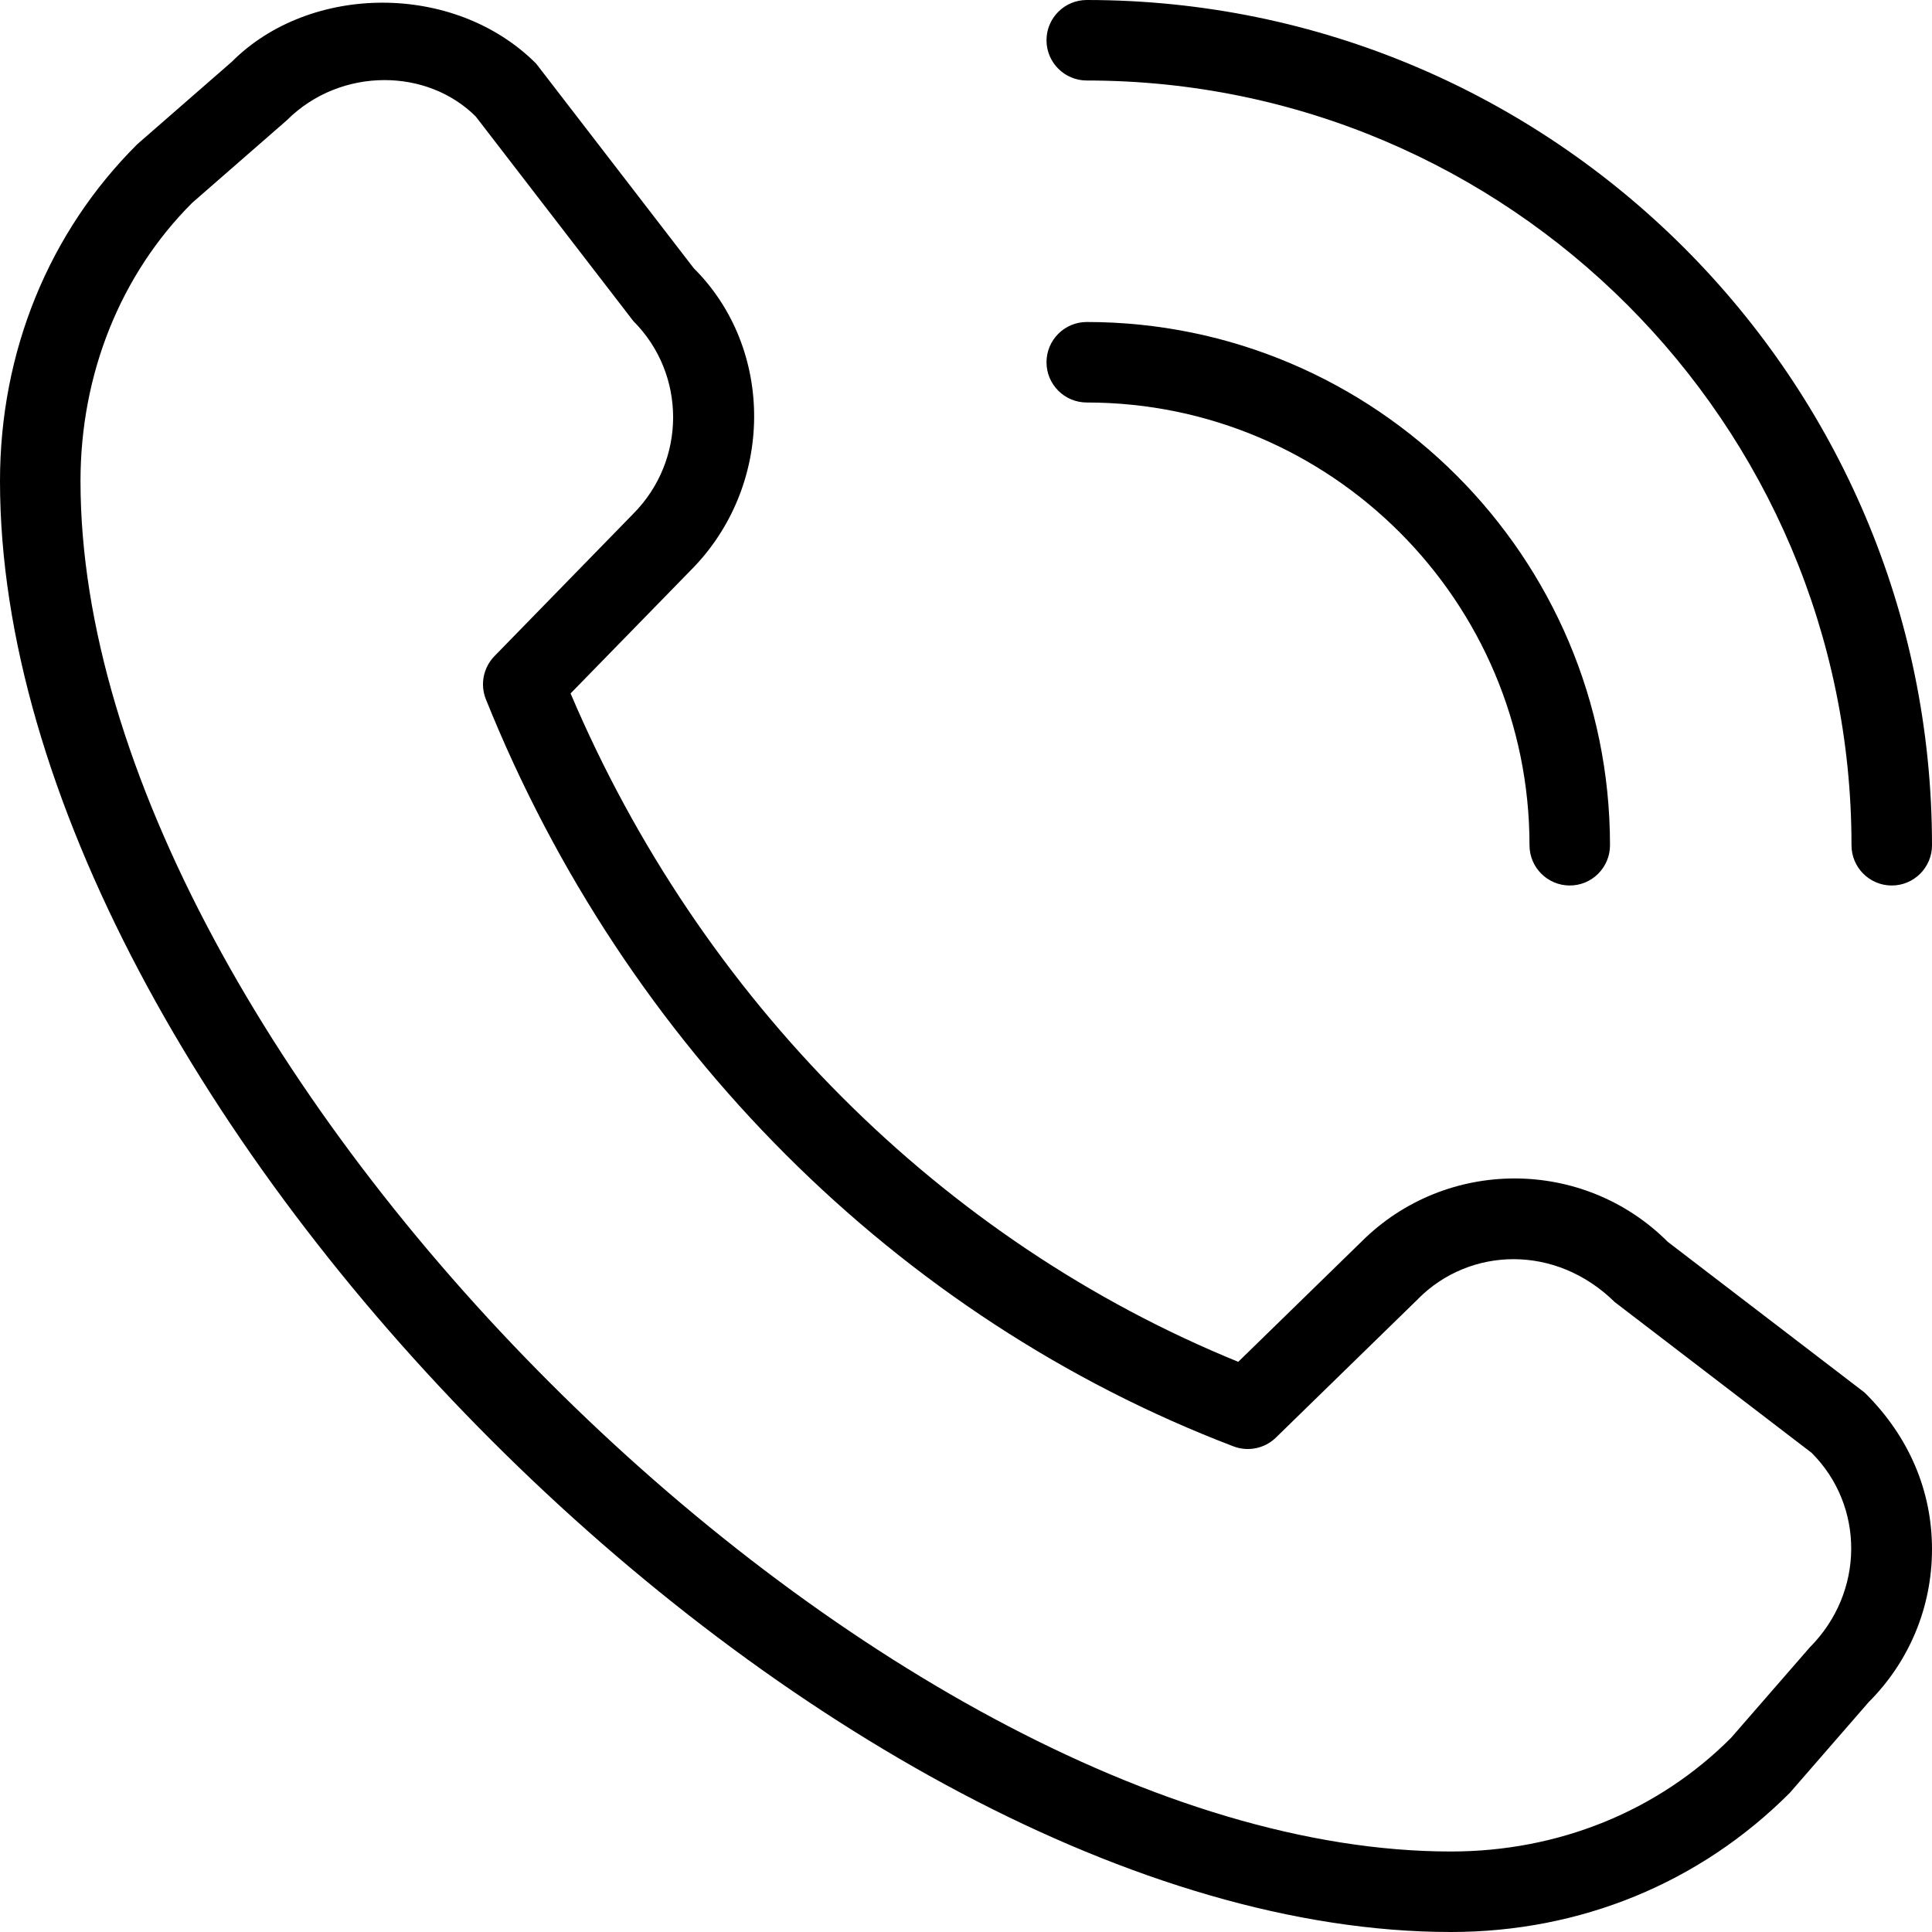
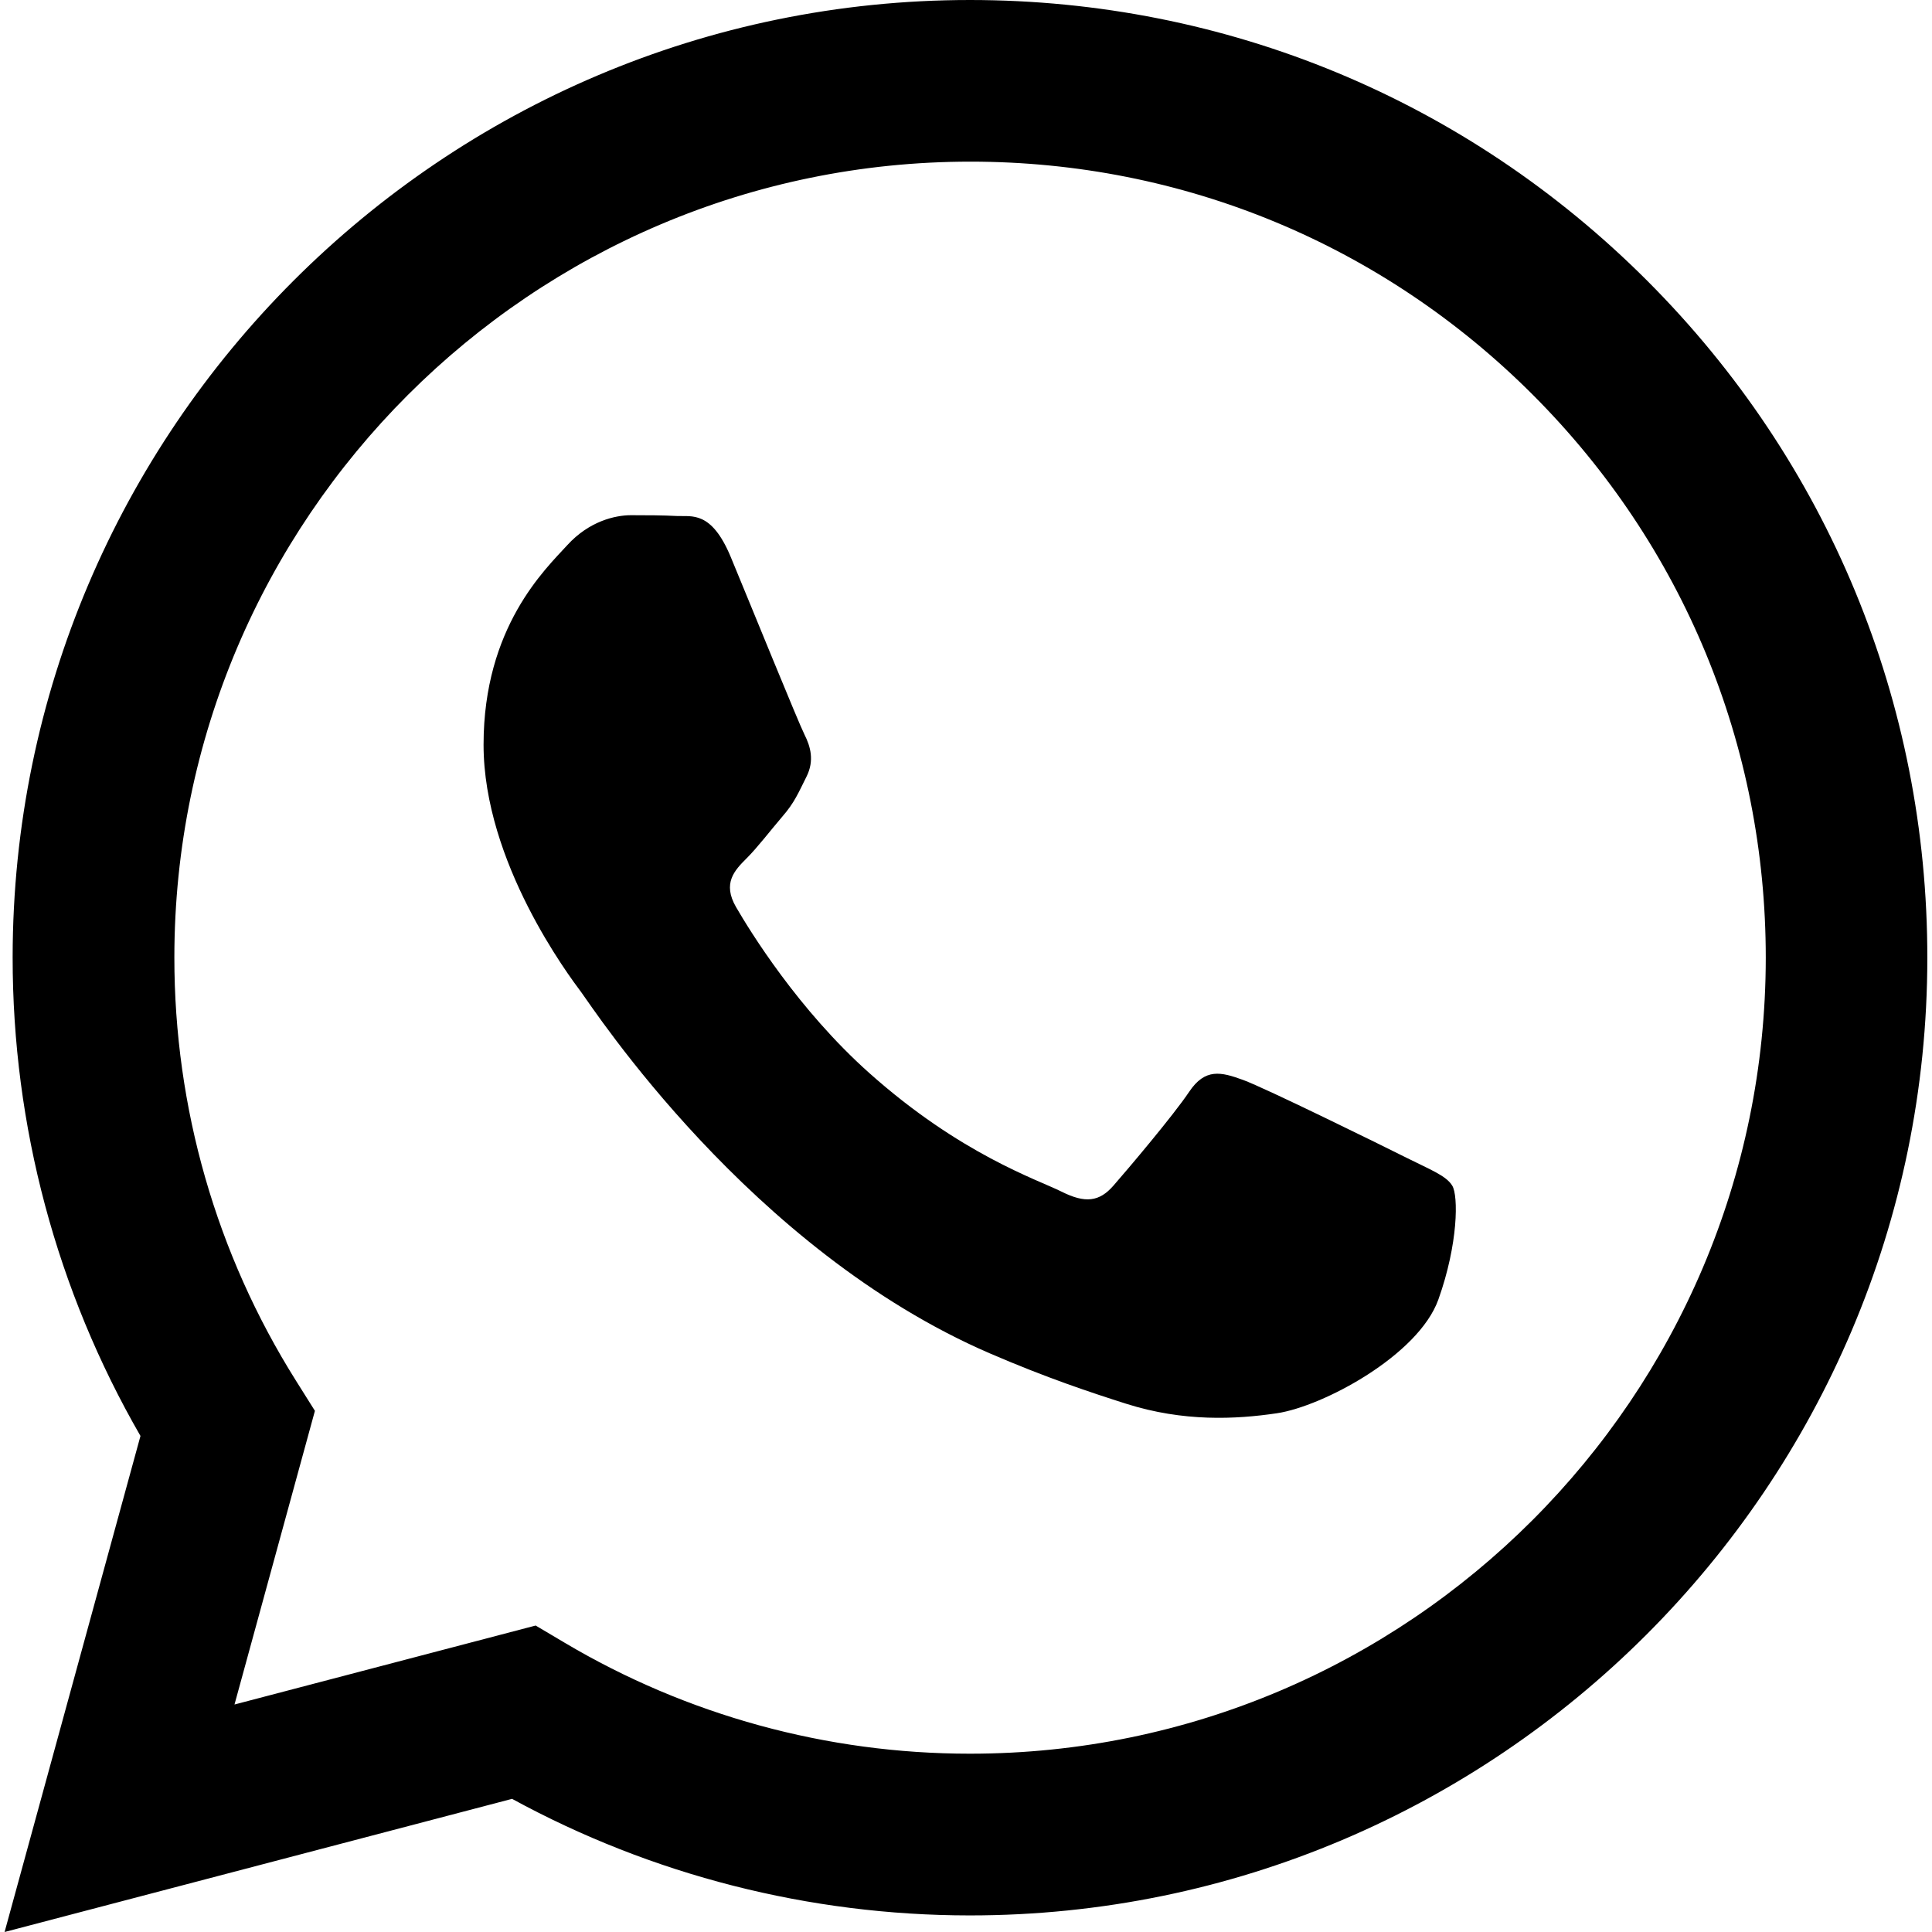
- <svg xmlns="http://www.w3.org/2000/svg" id="Layer_1" data-name="Layer 1" viewBox="0 0 24 24" width="512" height="512">
-   <path d="m23.5,11c-.276,0-.5-.224-.5-.5,0-5.238-4.262-9.5-9.5-9.5-.276,0-.5-.224-.5-.5s.224-.5.5-.5c5.79,0,10.5,4.71,10.5,10.5,0,.276-.224.5-.5.5Zm-3.5-.5c0-3.584-2.916-6.5-6.5-6.5-.276,0-.5.224-.5.5s.224.5.5.5c3.033,0,5.5,2.467,5.5,5.5,0,.276.224.5.5.5s.5-.224.5-.5Zm2.234,11.771l.978-1.125c.508-.508.788-1.184.788-1.902s-.28-1.395-.837-1.945l-2.446-1.873c-1.048-1.048-2.753-1.049-3.803-.003l-1.532,1.494c-3.68-1.499-6.678-4.5-8.294-8.303l1.488-1.525c1.049-1.049,1.049-2.756.043-3.756l-1.959-2.543c-1.017-1.017-2.813-.993-3.78-.023l-1.174,1.024C.605,2.886,0,4.373,0,5.976c0,7.749,10.275,18.024,18.024,18.024,1.603,0,3.089-.605,4.21-1.729ZM5.909,1.446l1.959,2.543c.659.659.659,1.732-.004,2.396l-1.722,1.766c-.138.142-.18.352-.106.536,1.729,4.305,5.113,7.688,9.286,9.28.182.07.388.027.527-.108l1.766-1.722s.003-.003.004-.005c.639-.64,1.704-.681,2.44.043l2.446,1.873c.659.659.659,1.731-.023,2.416l-.979,1.125c-.908.91-2.144,1.411-3.479,1.411C10.864,23,1,13.136,1,5.976c0-1.335.501-2.571,1.387-3.456l1.175-1.025c.336-.336.779-.5,1.215-.5.419,0,.831.152,1.133.452Z" />
+ <svg xmlns="http://www.w3.org/2000/svg" version="1.1" id="Capa_1" x="0px" y="0px" viewBox="0 0 24 24" style="enable-background:new 0 0 24 24;" xml:space="preserve" width="512" height="512">
+   <g id="WA_Logo">
+     <g>
+       <path style="fill-rule:evenodd;clip-rule:evenodd;" d="M20.463,3.488C18.217,1.24,15.231,0.001,12.05,0    C5.495,0,0.16,5.334,0.157,11.892c-0.001,2.096,0.547,4.142,1.588,5.946L0.057,24l6.304-1.654    c1.737,0.948,3.693,1.447,5.683,1.448h0.005c6.554,0,11.89-5.335,11.893-11.893C23.944,8.724,22.708,5.735,20.463,3.488z     M12.05,21.785h-0.004c-1.774,0-3.513-0.477-5.031-1.378l-0.361-0.214l-3.741,0.981l0.999-3.648l-0.235-0.374    c-0.99-1.574-1.512-3.393-1.511-5.26c0.002-5.45,4.437-9.884,9.889-9.884c2.64,0,5.122,1.03,6.988,2.898    c1.866,1.869,2.893,4.352,2.892,6.993C21.932,17.351,17.498,21.785,12.05,21.785z M17.472,14.382    c-0.297-0.149-1.758-0.868-2.031-0.967c-0.272-0.099-0.47-0.149-0.669,0.148s-0.767,0.967-0.941,1.166    c-0.173,0.198-0.347,0.223-0.644,0.074c-0.297-0.149-1.255-0.462-2.39-1.475c-0.883-0.788-1.48-1.761-1.653-2.059    s-0.018-0.458,0.13-0.606c0.134-0.133,0.297-0.347,0.446-0.521C9.87,9.97,9.919,9.846,10.019,9.647    c0.099-0.198,0.05-0.372-0.025-0.521C9.919,8.978,9.325,7.515,9.078,6.92c-0.241-0.58-0.486-0.501-0.669-0.51    C8.236,6.401,8.038,6.4,7.839,6.4c-0.198,0-0.52,0.074-0.792,0.372c-0.272,0.298-1.04,1.017-1.04,2.479    c0,1.463,1.065,2.876,1.213,3.074c0.148,0.198,2.095,3.2,5.076,4.487c0.709,0.306,1.263,0.489,1.694,0.626    c0.712,0.226,1.36,0.194,1.872,0.118c0.571-0.085,1.758-0.719,2.006-1.413c0.248-0.694,0.248-1.29,0.173-1.413    C17.967,14.605,17.769,14.531,17.472,14.382z" />
+     </g>
+   </g>
</svg>
